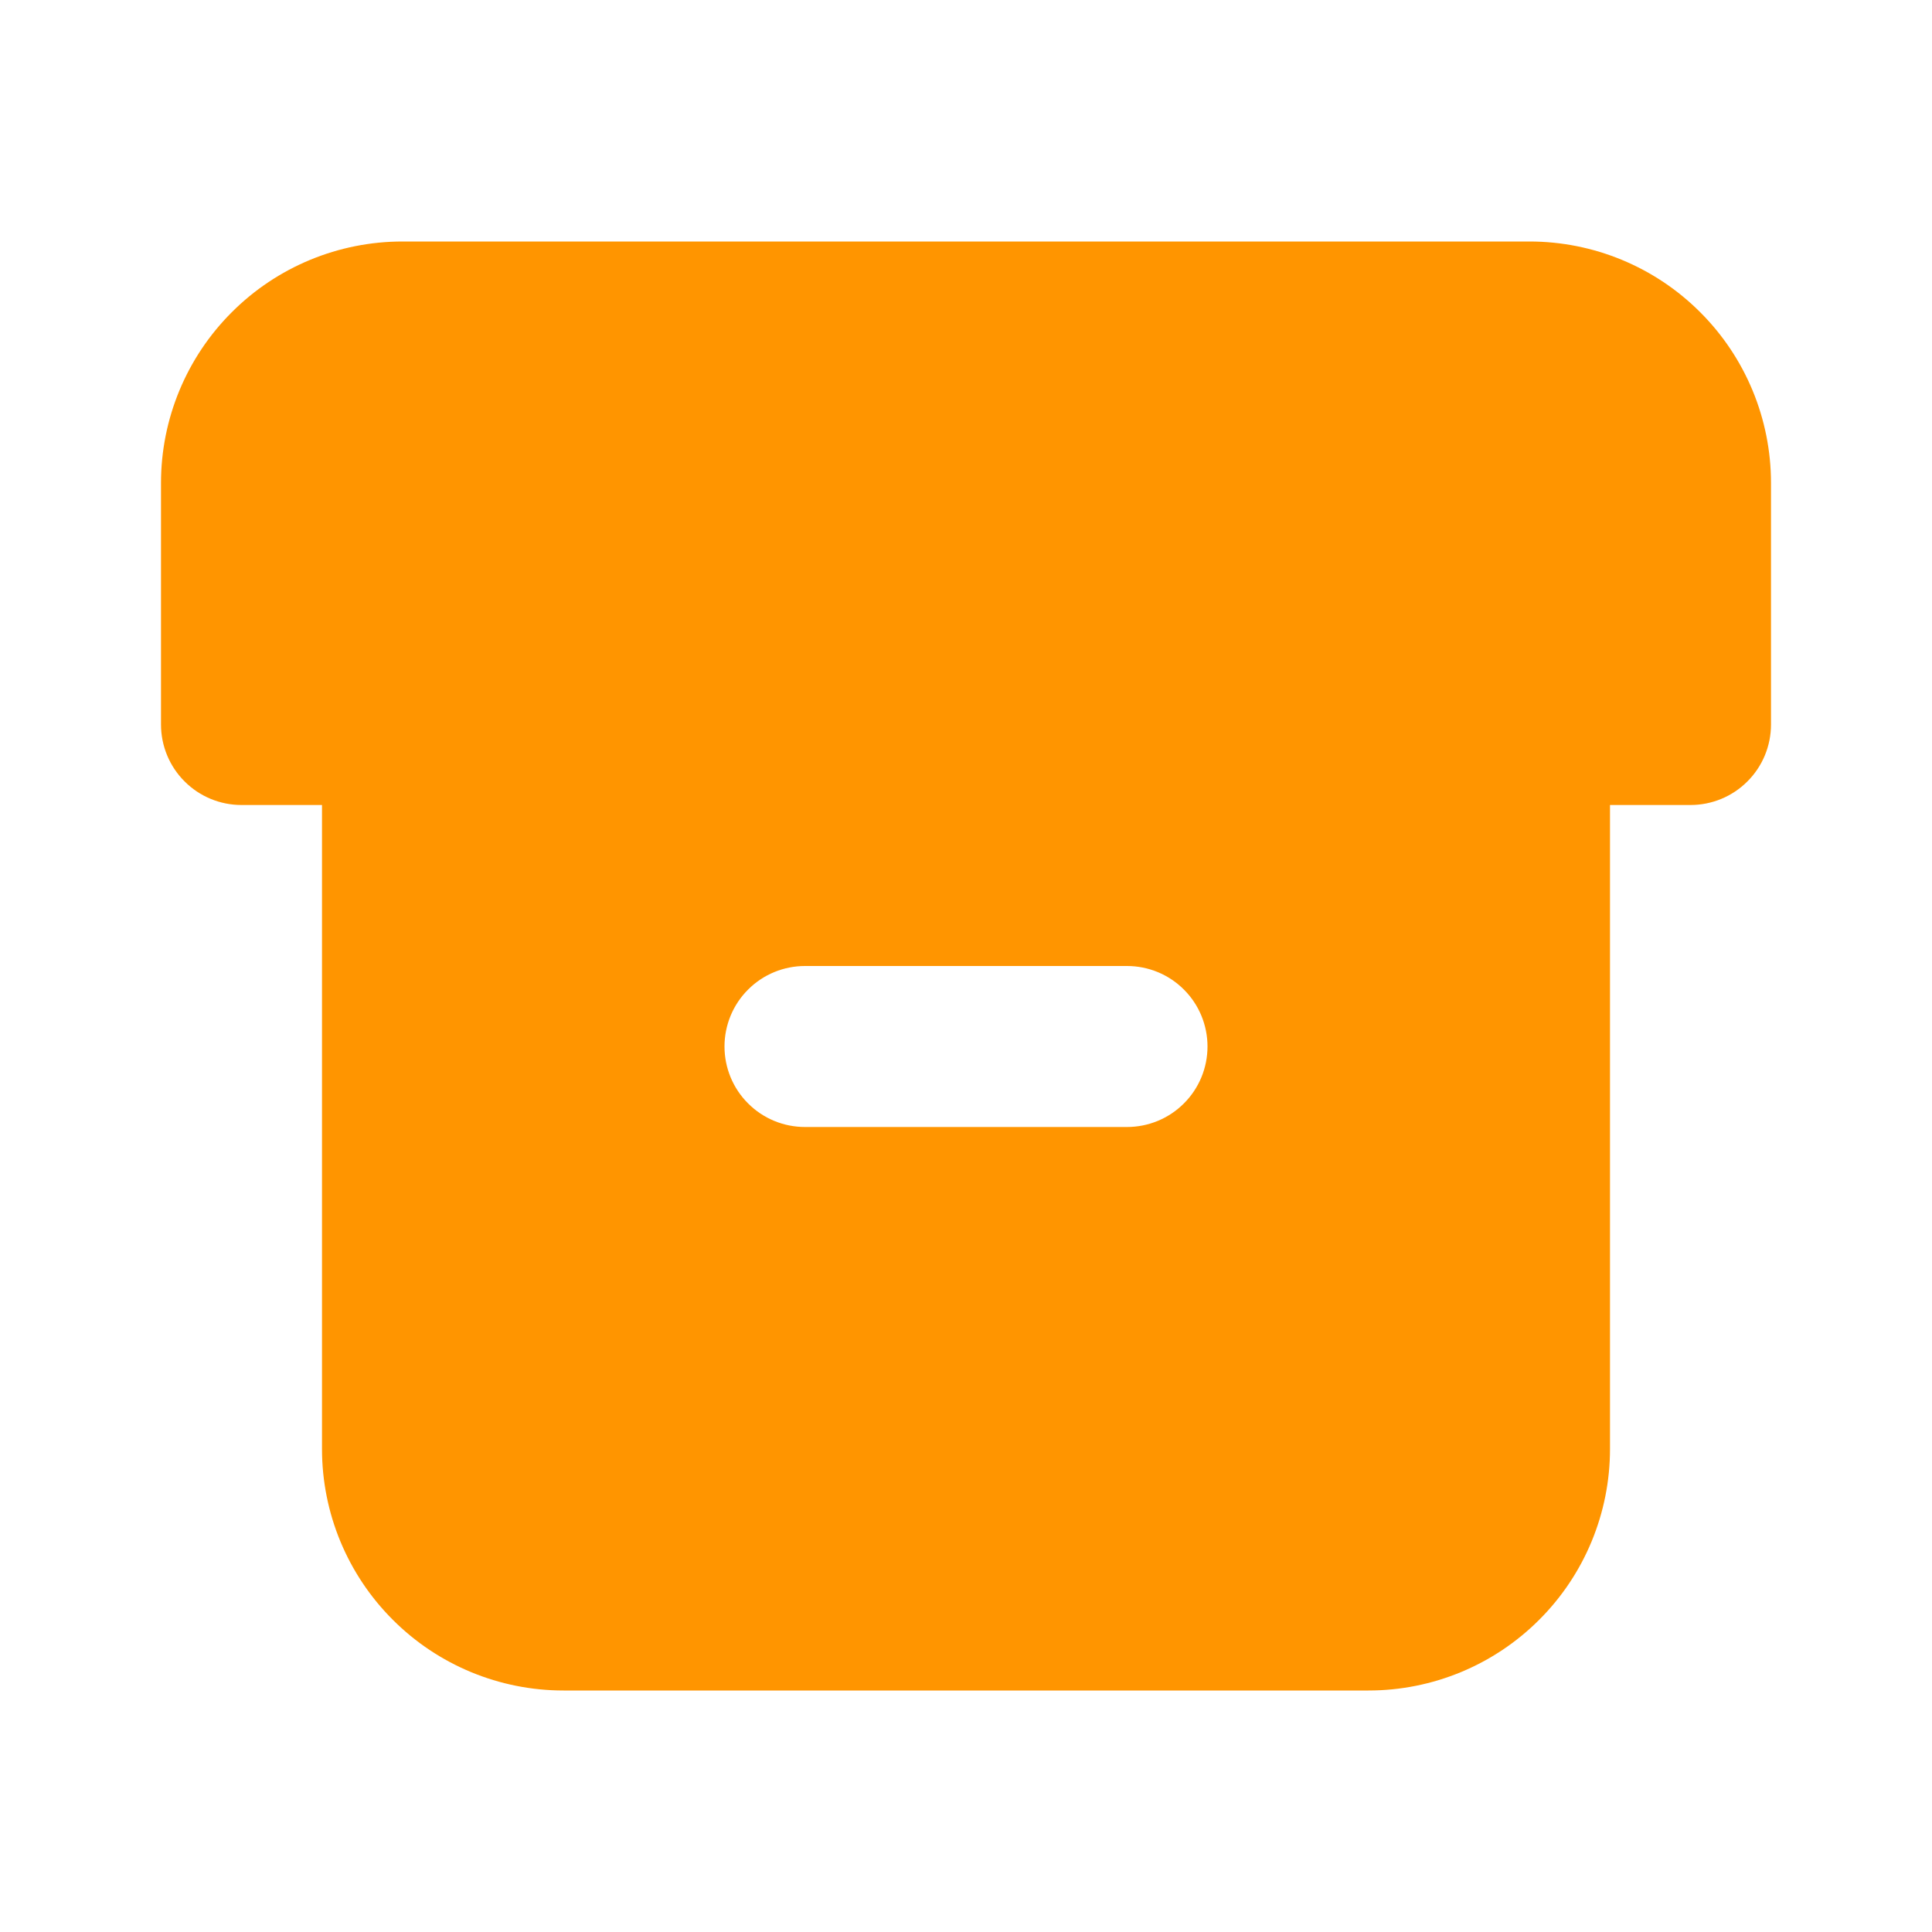
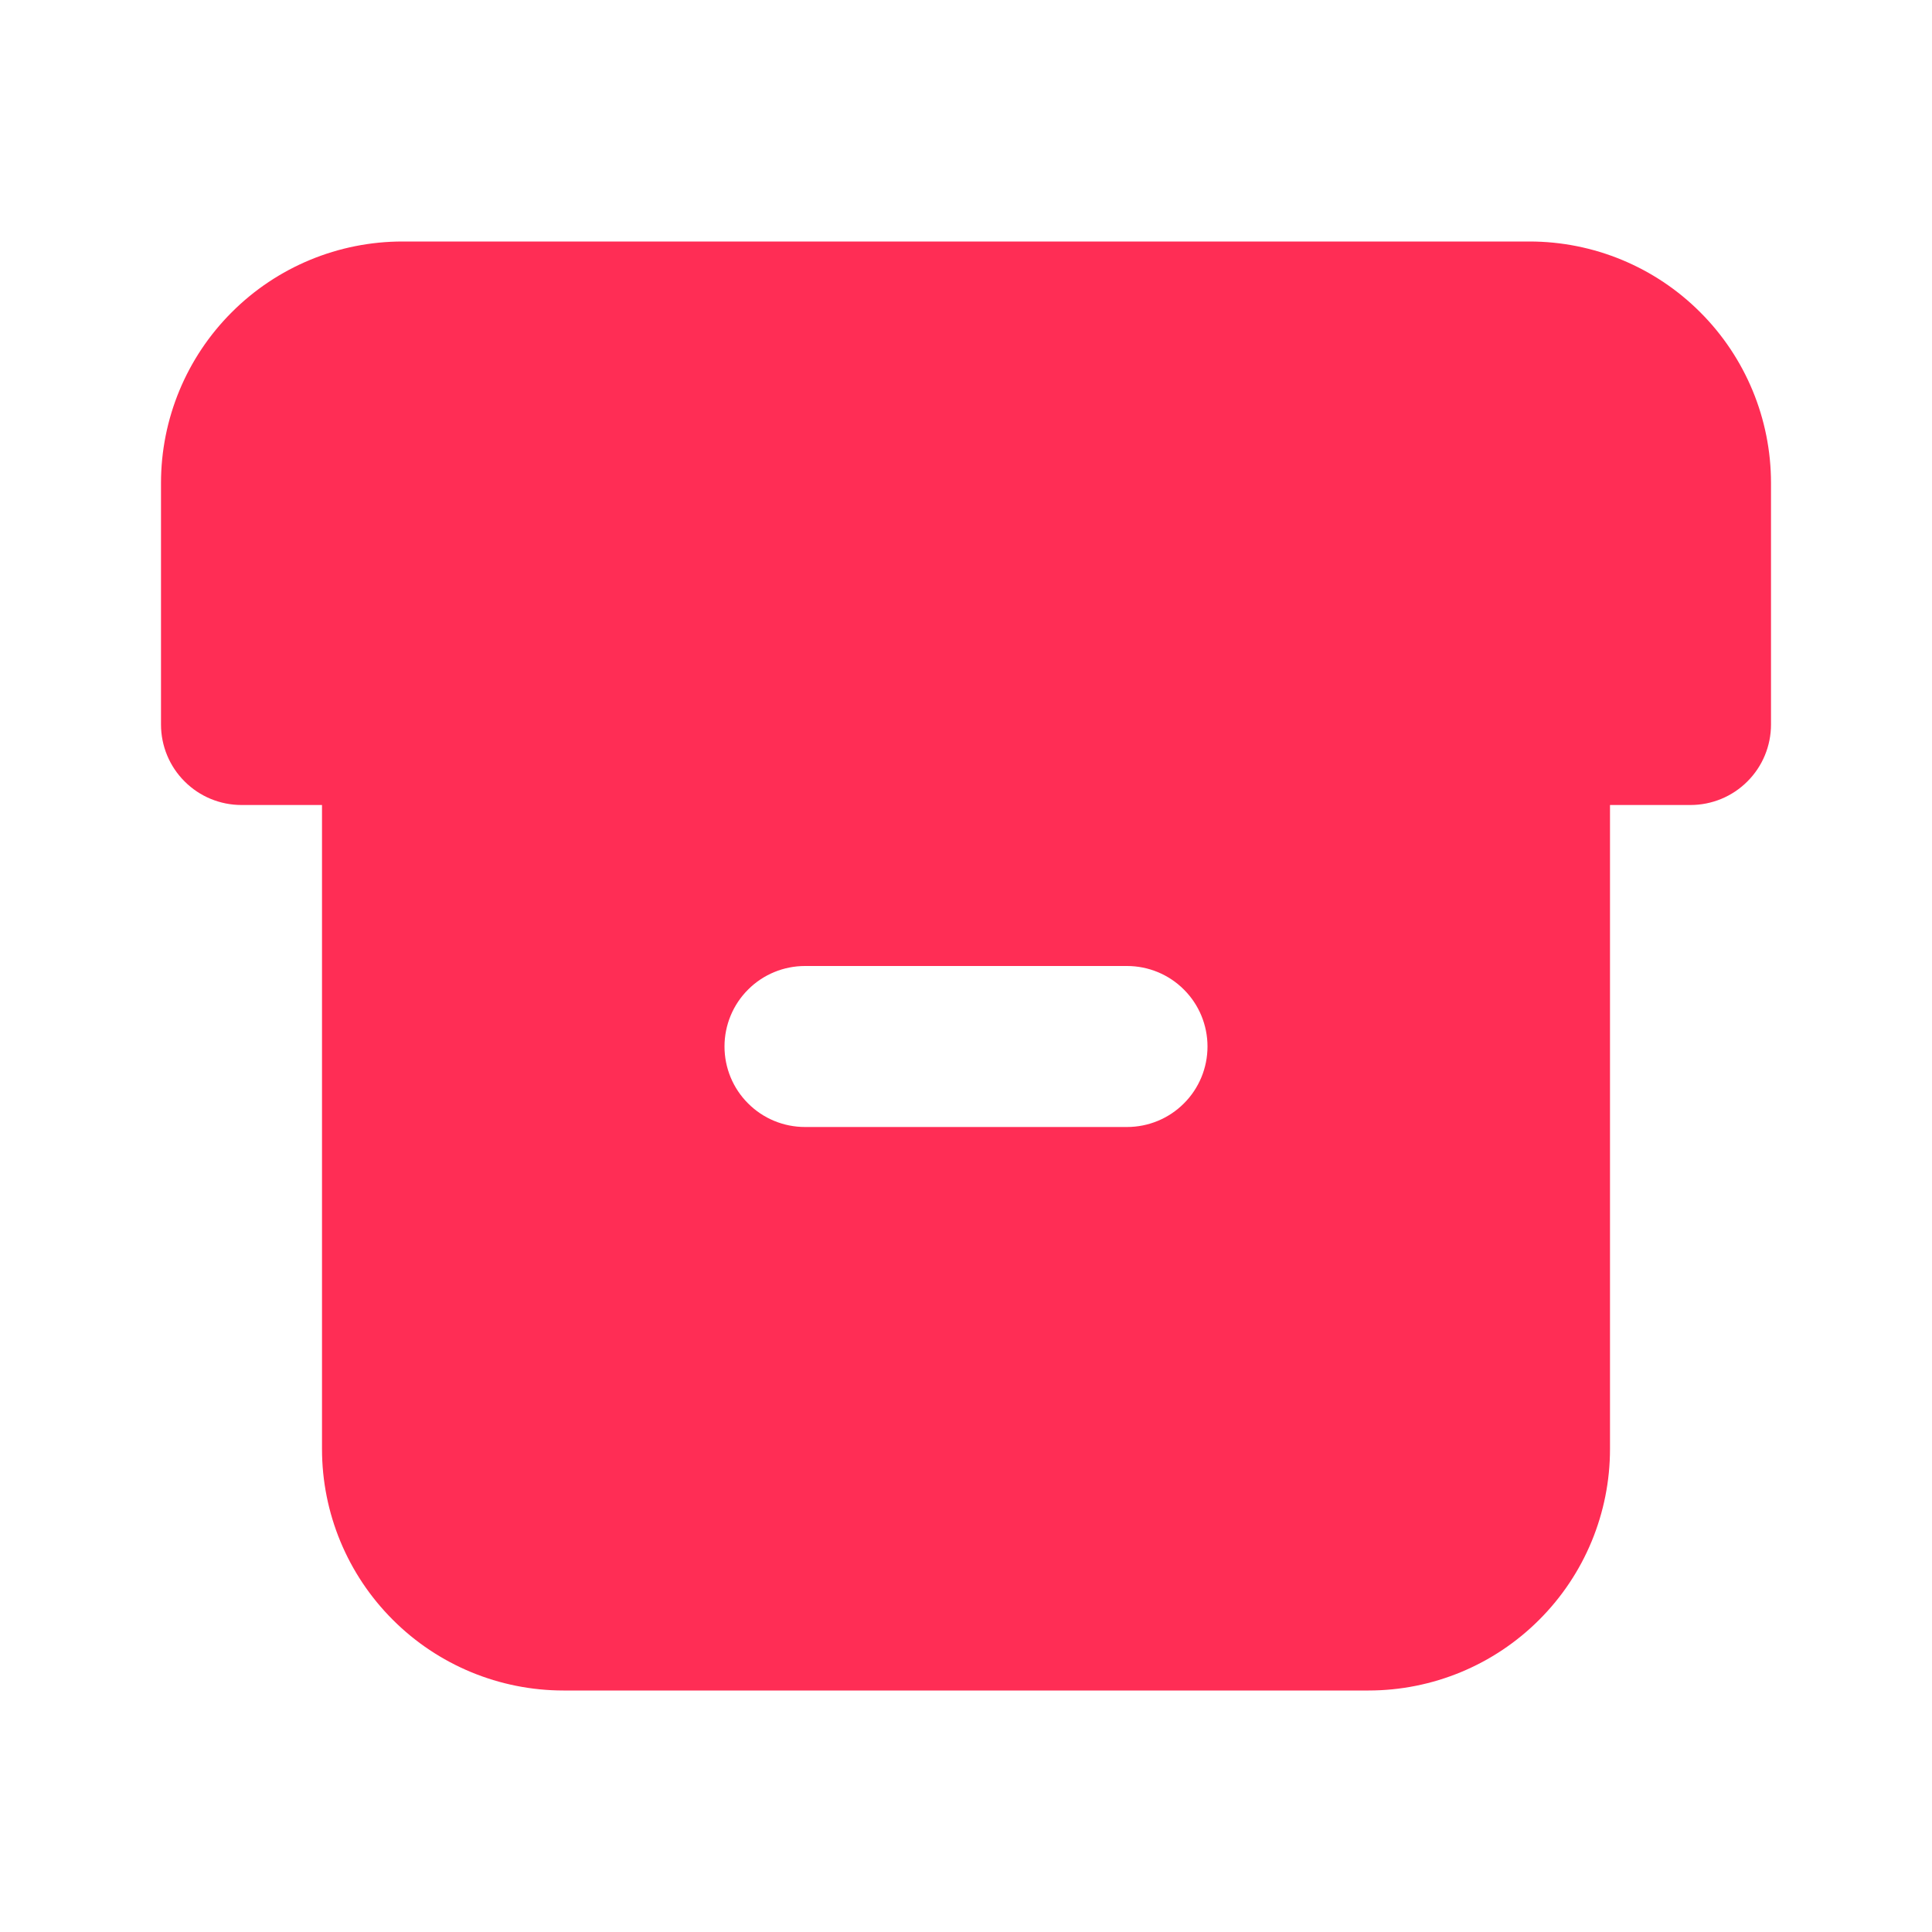
<svg xmlns="http://www.w3.org/2000/svg" width="24" height="24" viewBox="0 0 24 24" fill="none">
-   <path fill-rule="evenodd" clip-rule="evenodd" d="M19 3H5C4.204 3 3.441 3.316 2.879 3.879C2.316 4.441 2 5.204 2 6V9C2 9.265 2.105 9.52 2.293 9.707C2.48 9.895 2.735 10 3 10H4V18C4 18.796 4.316 19.559 4.879 20.121C5.441 20.684 6.204 21 7 21H17C17.796 21 18.559 20.684 19.121 20.121C19.684 19.559 20 18.796 20 18V10H21C21.265 10 21.52 9.895 21.707 9.707C21.895 9.52 22 9.265 22 9V6C22 5.204 21.684 4.441 21.121 3.879C20.559 3.316 19.796 3 19 3ZM14 14H10C9.735 14 9.48 13.895 9.293 13.707C9.105 13.52 9 13.265 9 13C9 12.735 9.105 12.48 9.293 12.293C9.48 12.105 9.735 12 10 12H14C14.265 12 14.52 12.105 14.707 12.293C14.895 12.48 15 12.735 15 13C15 13.265 14.895 13.52 14.707 13.707C14.52 13.895 14.265 14 14 14Z" fill="#FF9500" />
+   <path fill-rule="evenodd" clip-rule="evenodd" d="M19 3H5C4.204 3 3.441 3.316 2.879 3.879C2.316 4.441 2 5.204 2 6V9C2 9.265 2.105 9.52 2.293 9.707C2.48 9.895 2.735 10 3 10H4V18C4 18.796 4.316 19.559 4.879 20.121C5.441 20.684 6.204 21 7 21H17C17.796 21 18.559 20.684 19.121 20.121C19.684 19.559 20 18.796 20 18V10H21C21.265 10 21.52 9.895 21.707 9.707C21.895 9.52 22 9.265 22 9V6C22 5.204 21.684 4.441 21.121 3.879C20.559 3.316 19.796 3 19 3ZM14 14H10C9.735 14 9.48 13.895 9.293 13.707C9.105 13.52 9 13.265 9 13C9 12.735 9.105 12.48 9.293 12.293C9.48 12.105 9.735 12 10 12H14C14.265 12 14.52 12.105 14.707 12.293C14.895 12.48 15 12.735 15 13C15 13.265 14.895 13.52 14.707 13.707C14.52 13.895 14.265 14 14 14Z" fill="#FF2D55" />
</svg>
